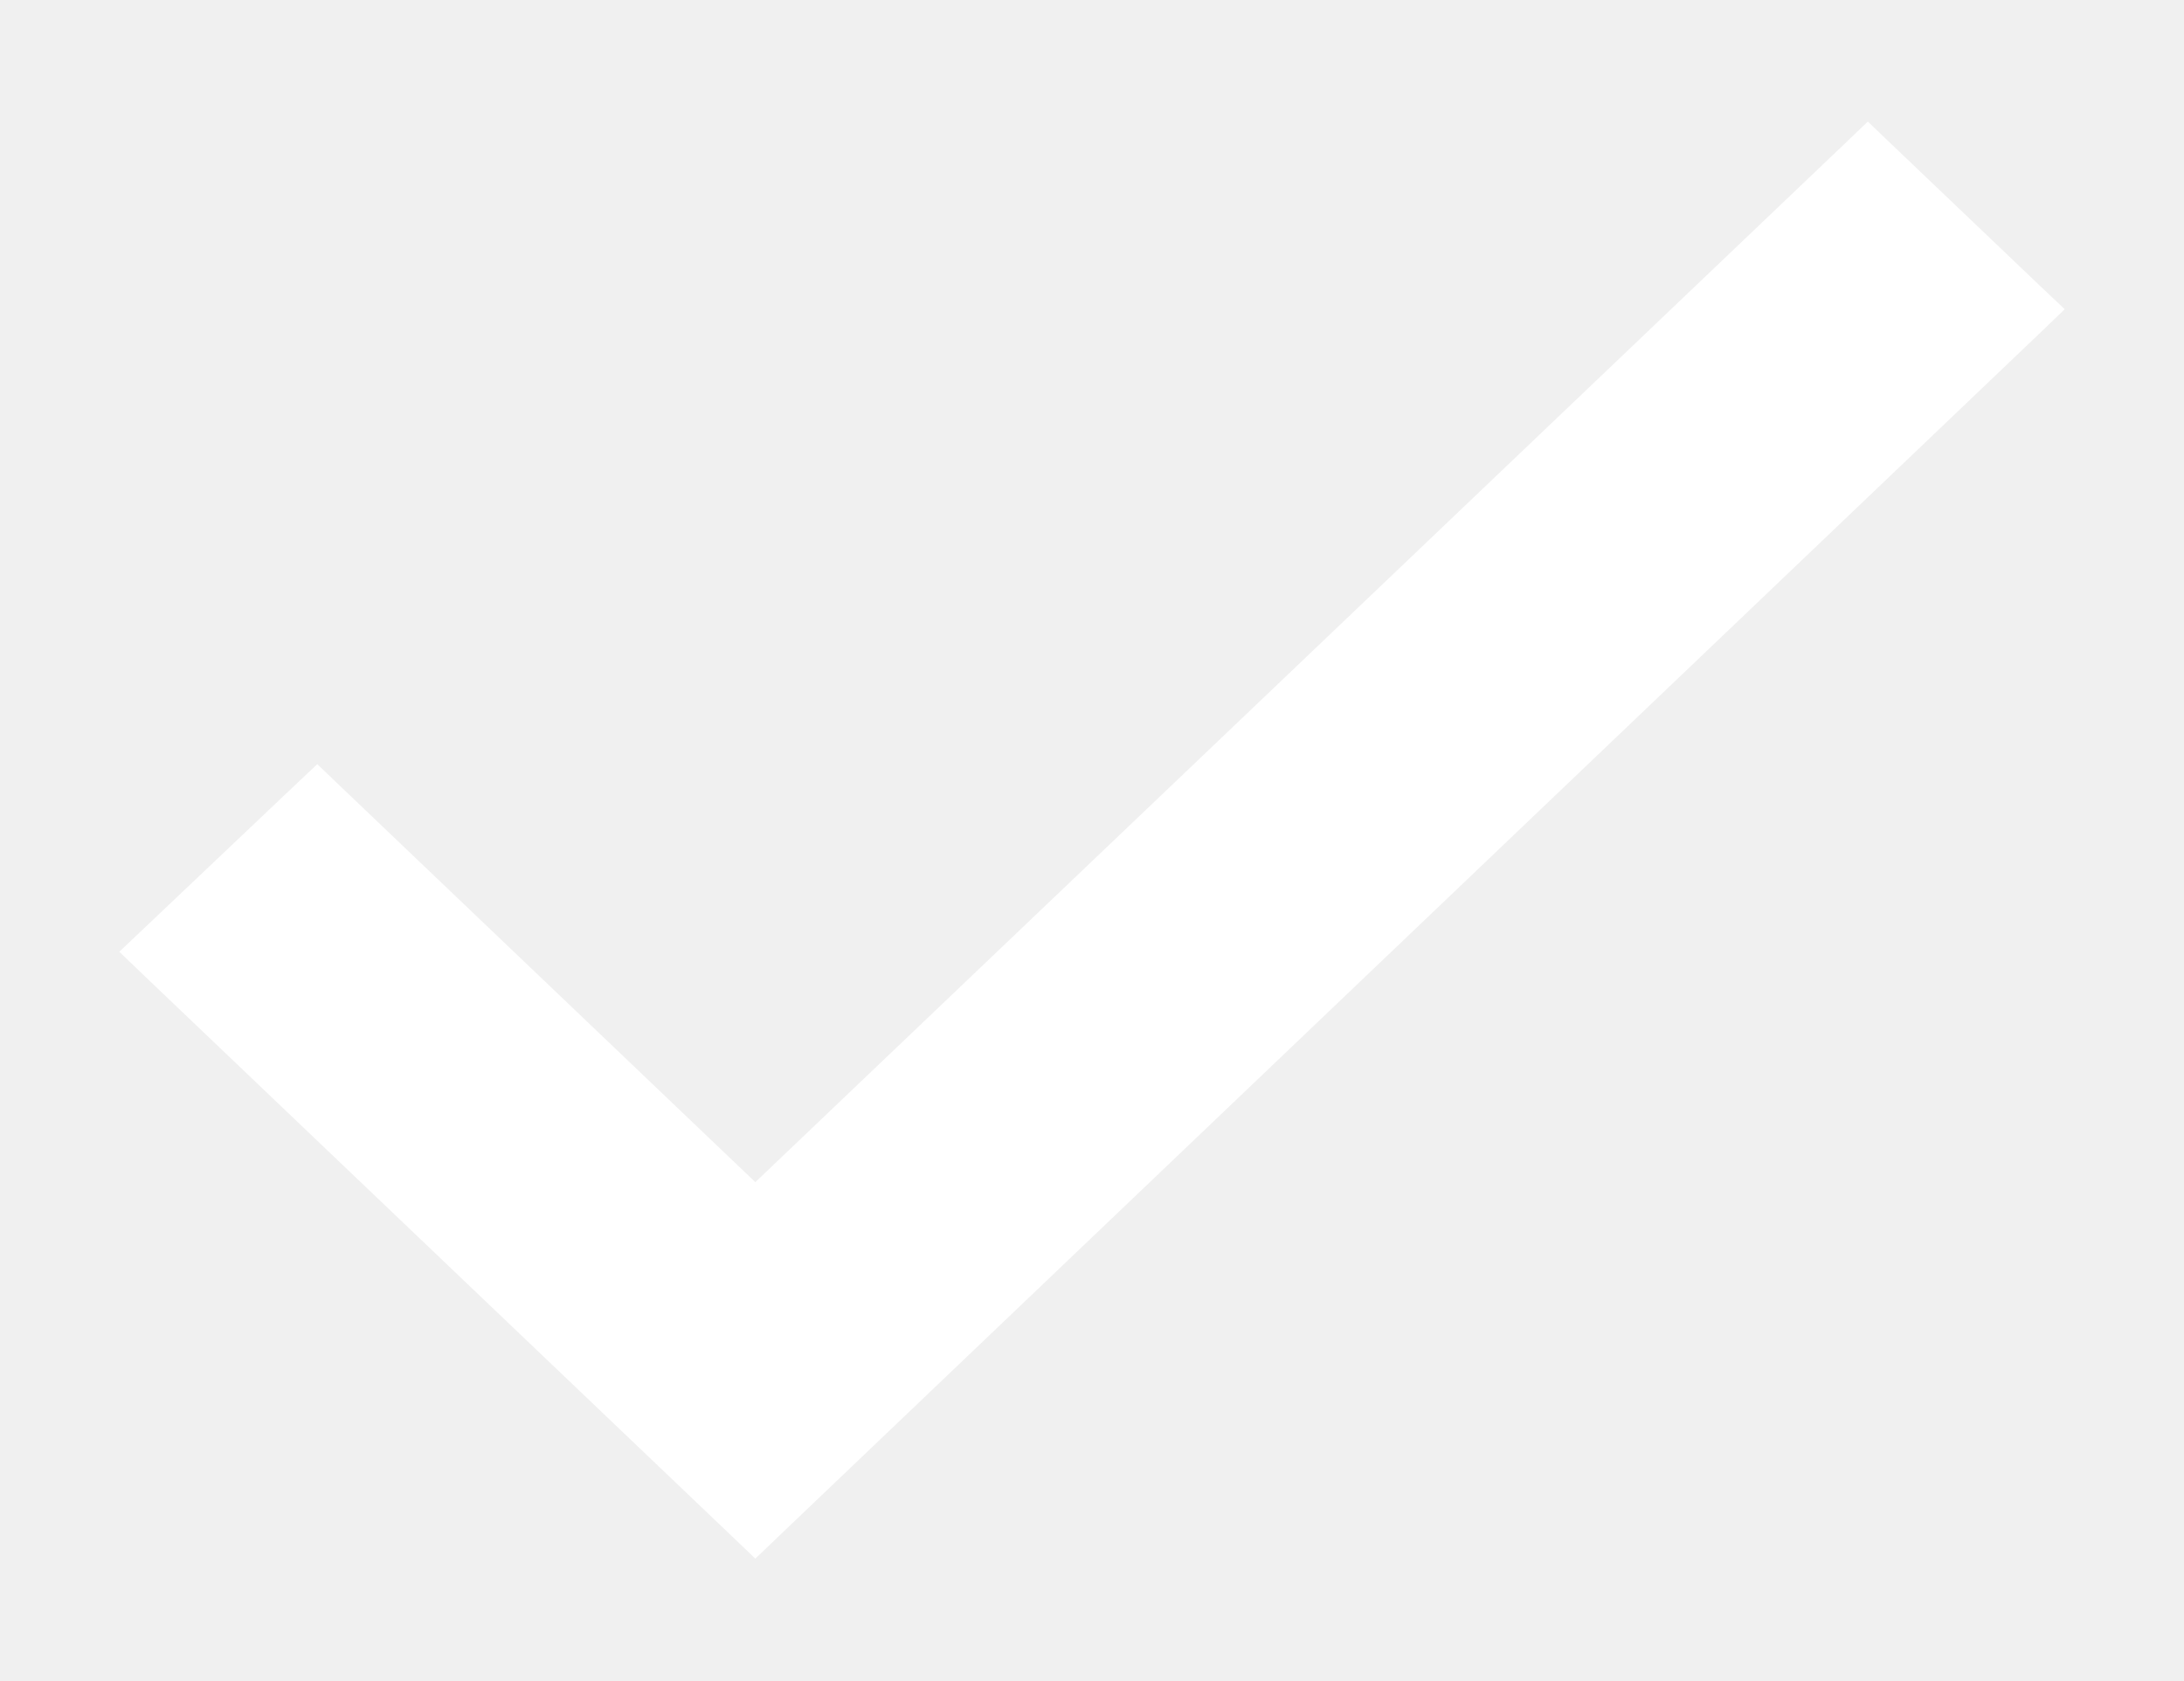
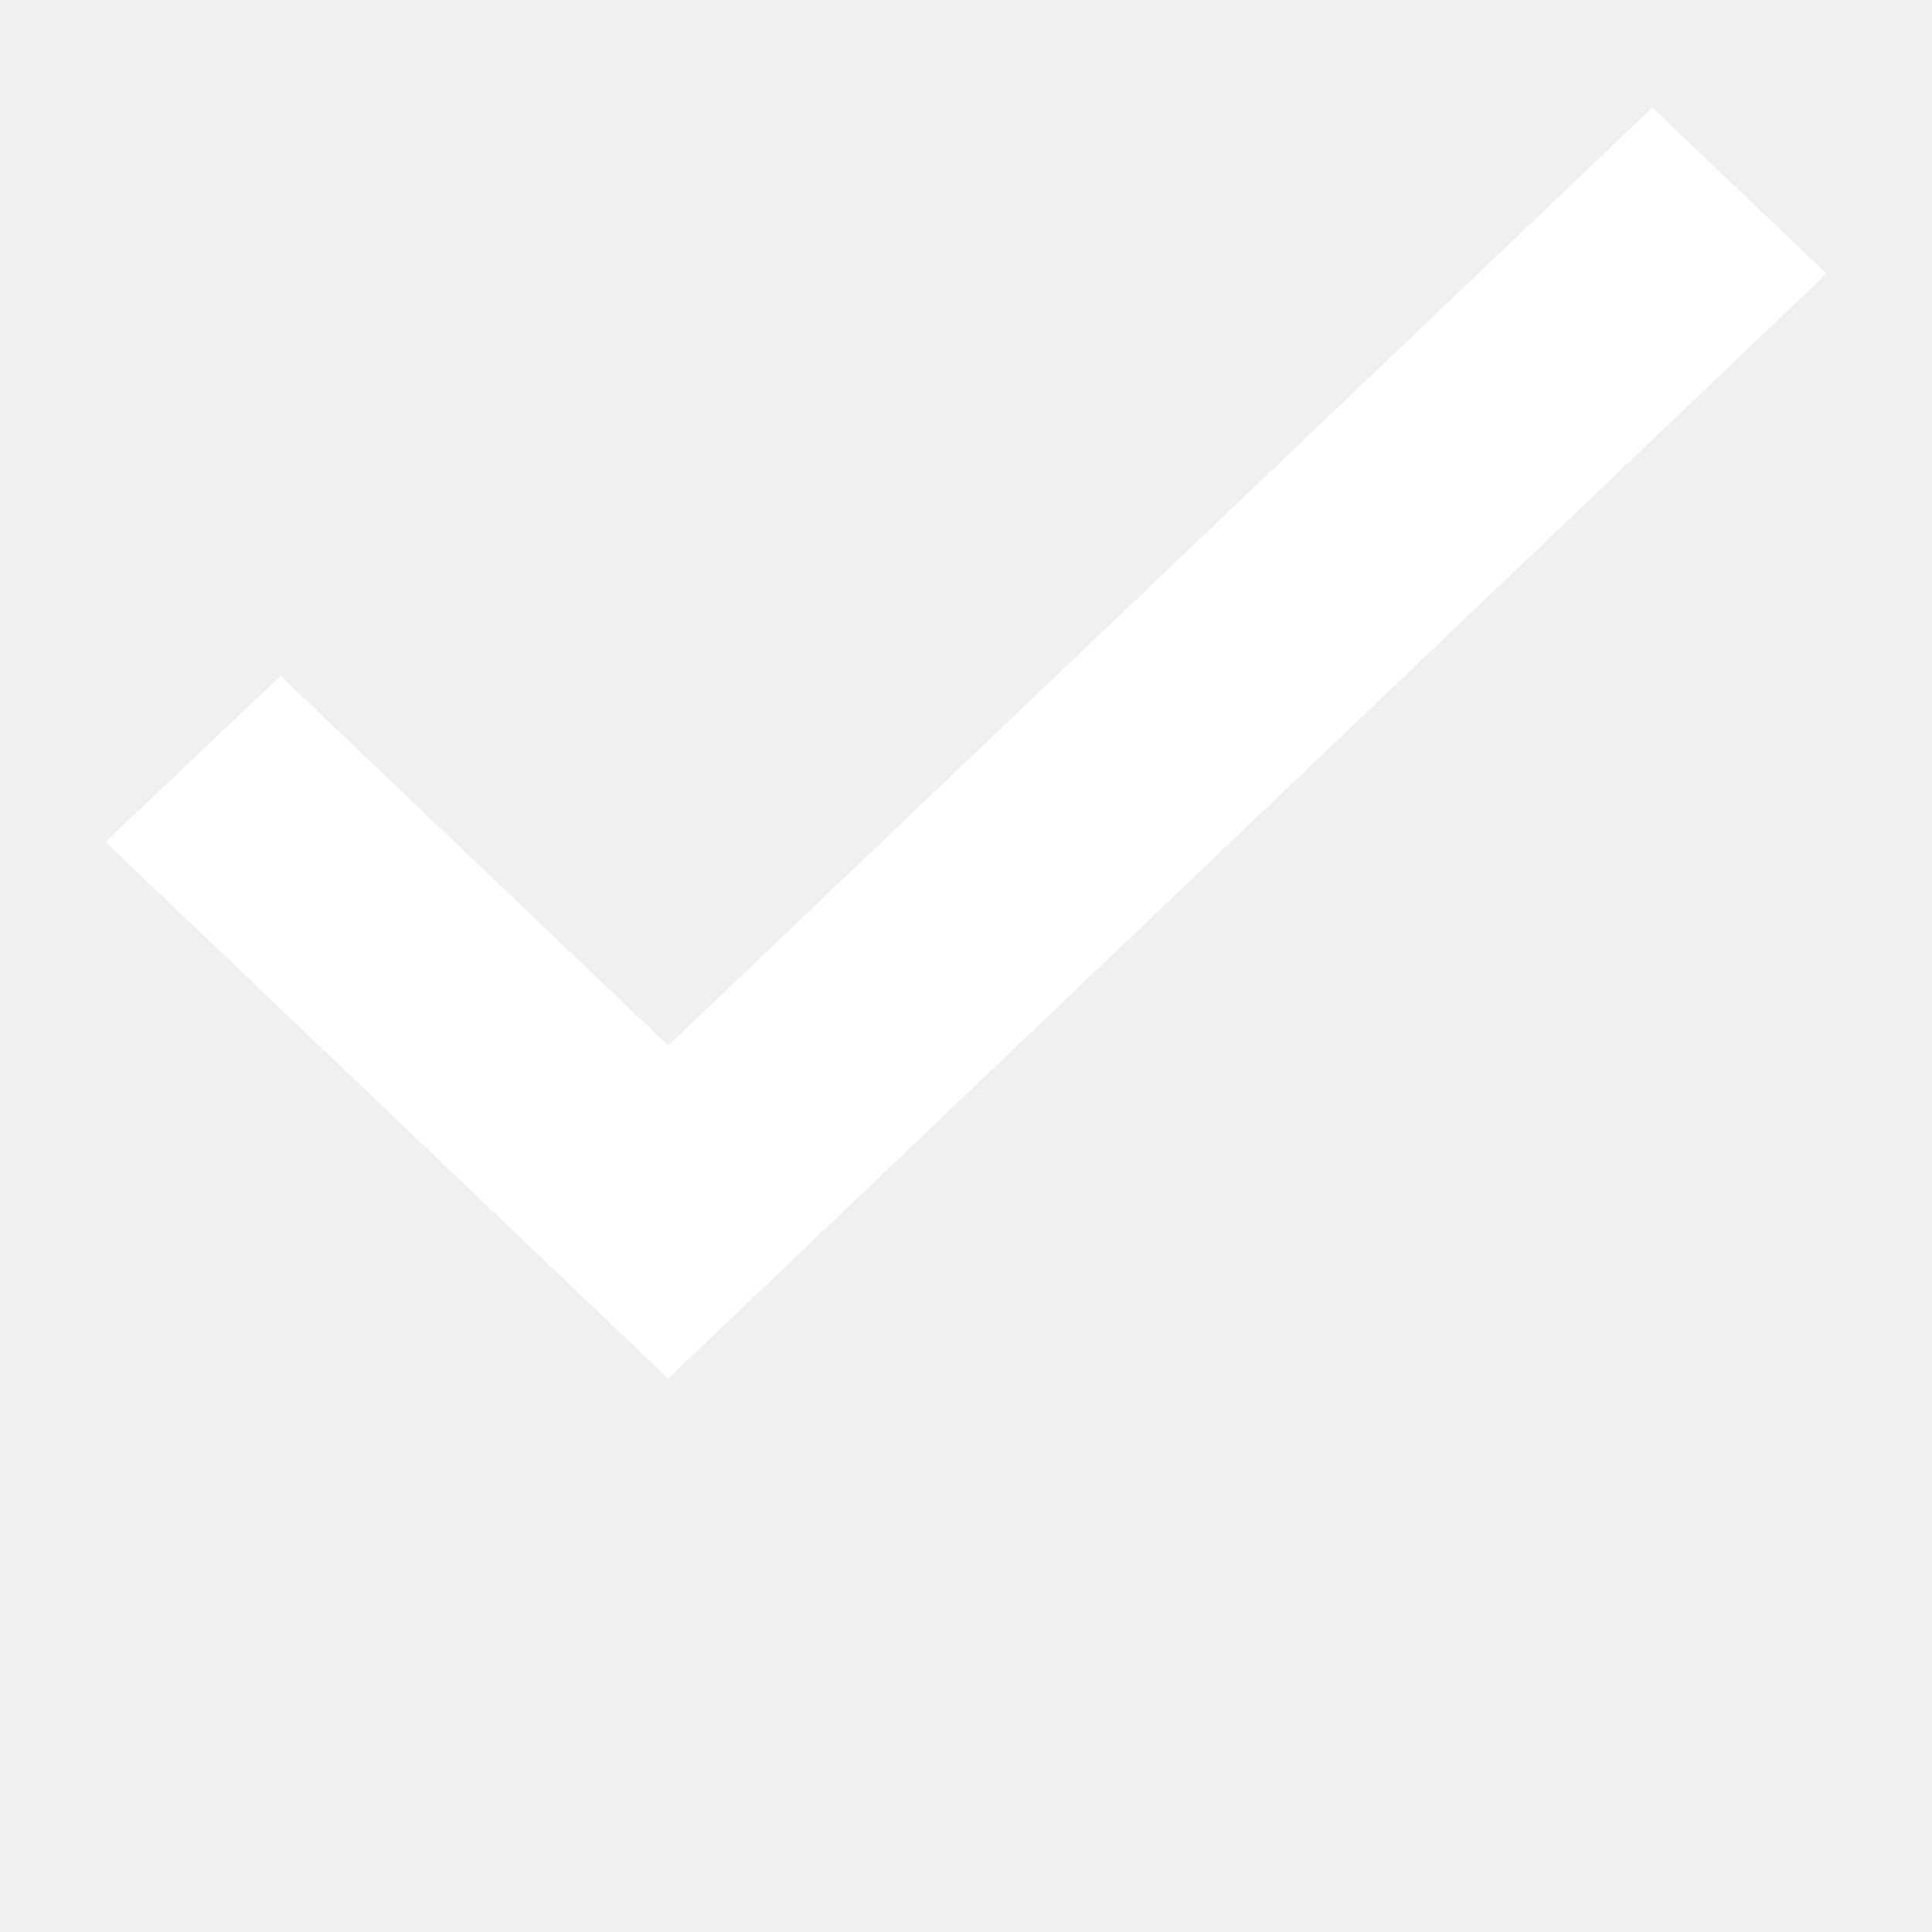
- <svg xmlns="http://www.w3.org/2000/svg" width="13" height="10" fill="none">
+ <svg xmlns="http://www.w3.org/2000/svg" width="13" height="13" fill="none">
  <path fill="#fff" stroke="#fff" stroke-width=".2" d="m1.957 4.752-.069-.066-.069.065-.888.842-.076.072.076.073 3.496 3.334.069.066.069-.066 7.504-7.158.076-.073-.076-.072-.882-.841-.069-.066-.069.066-6.553 6.246-2.539-2.422Z" />
</svg>
